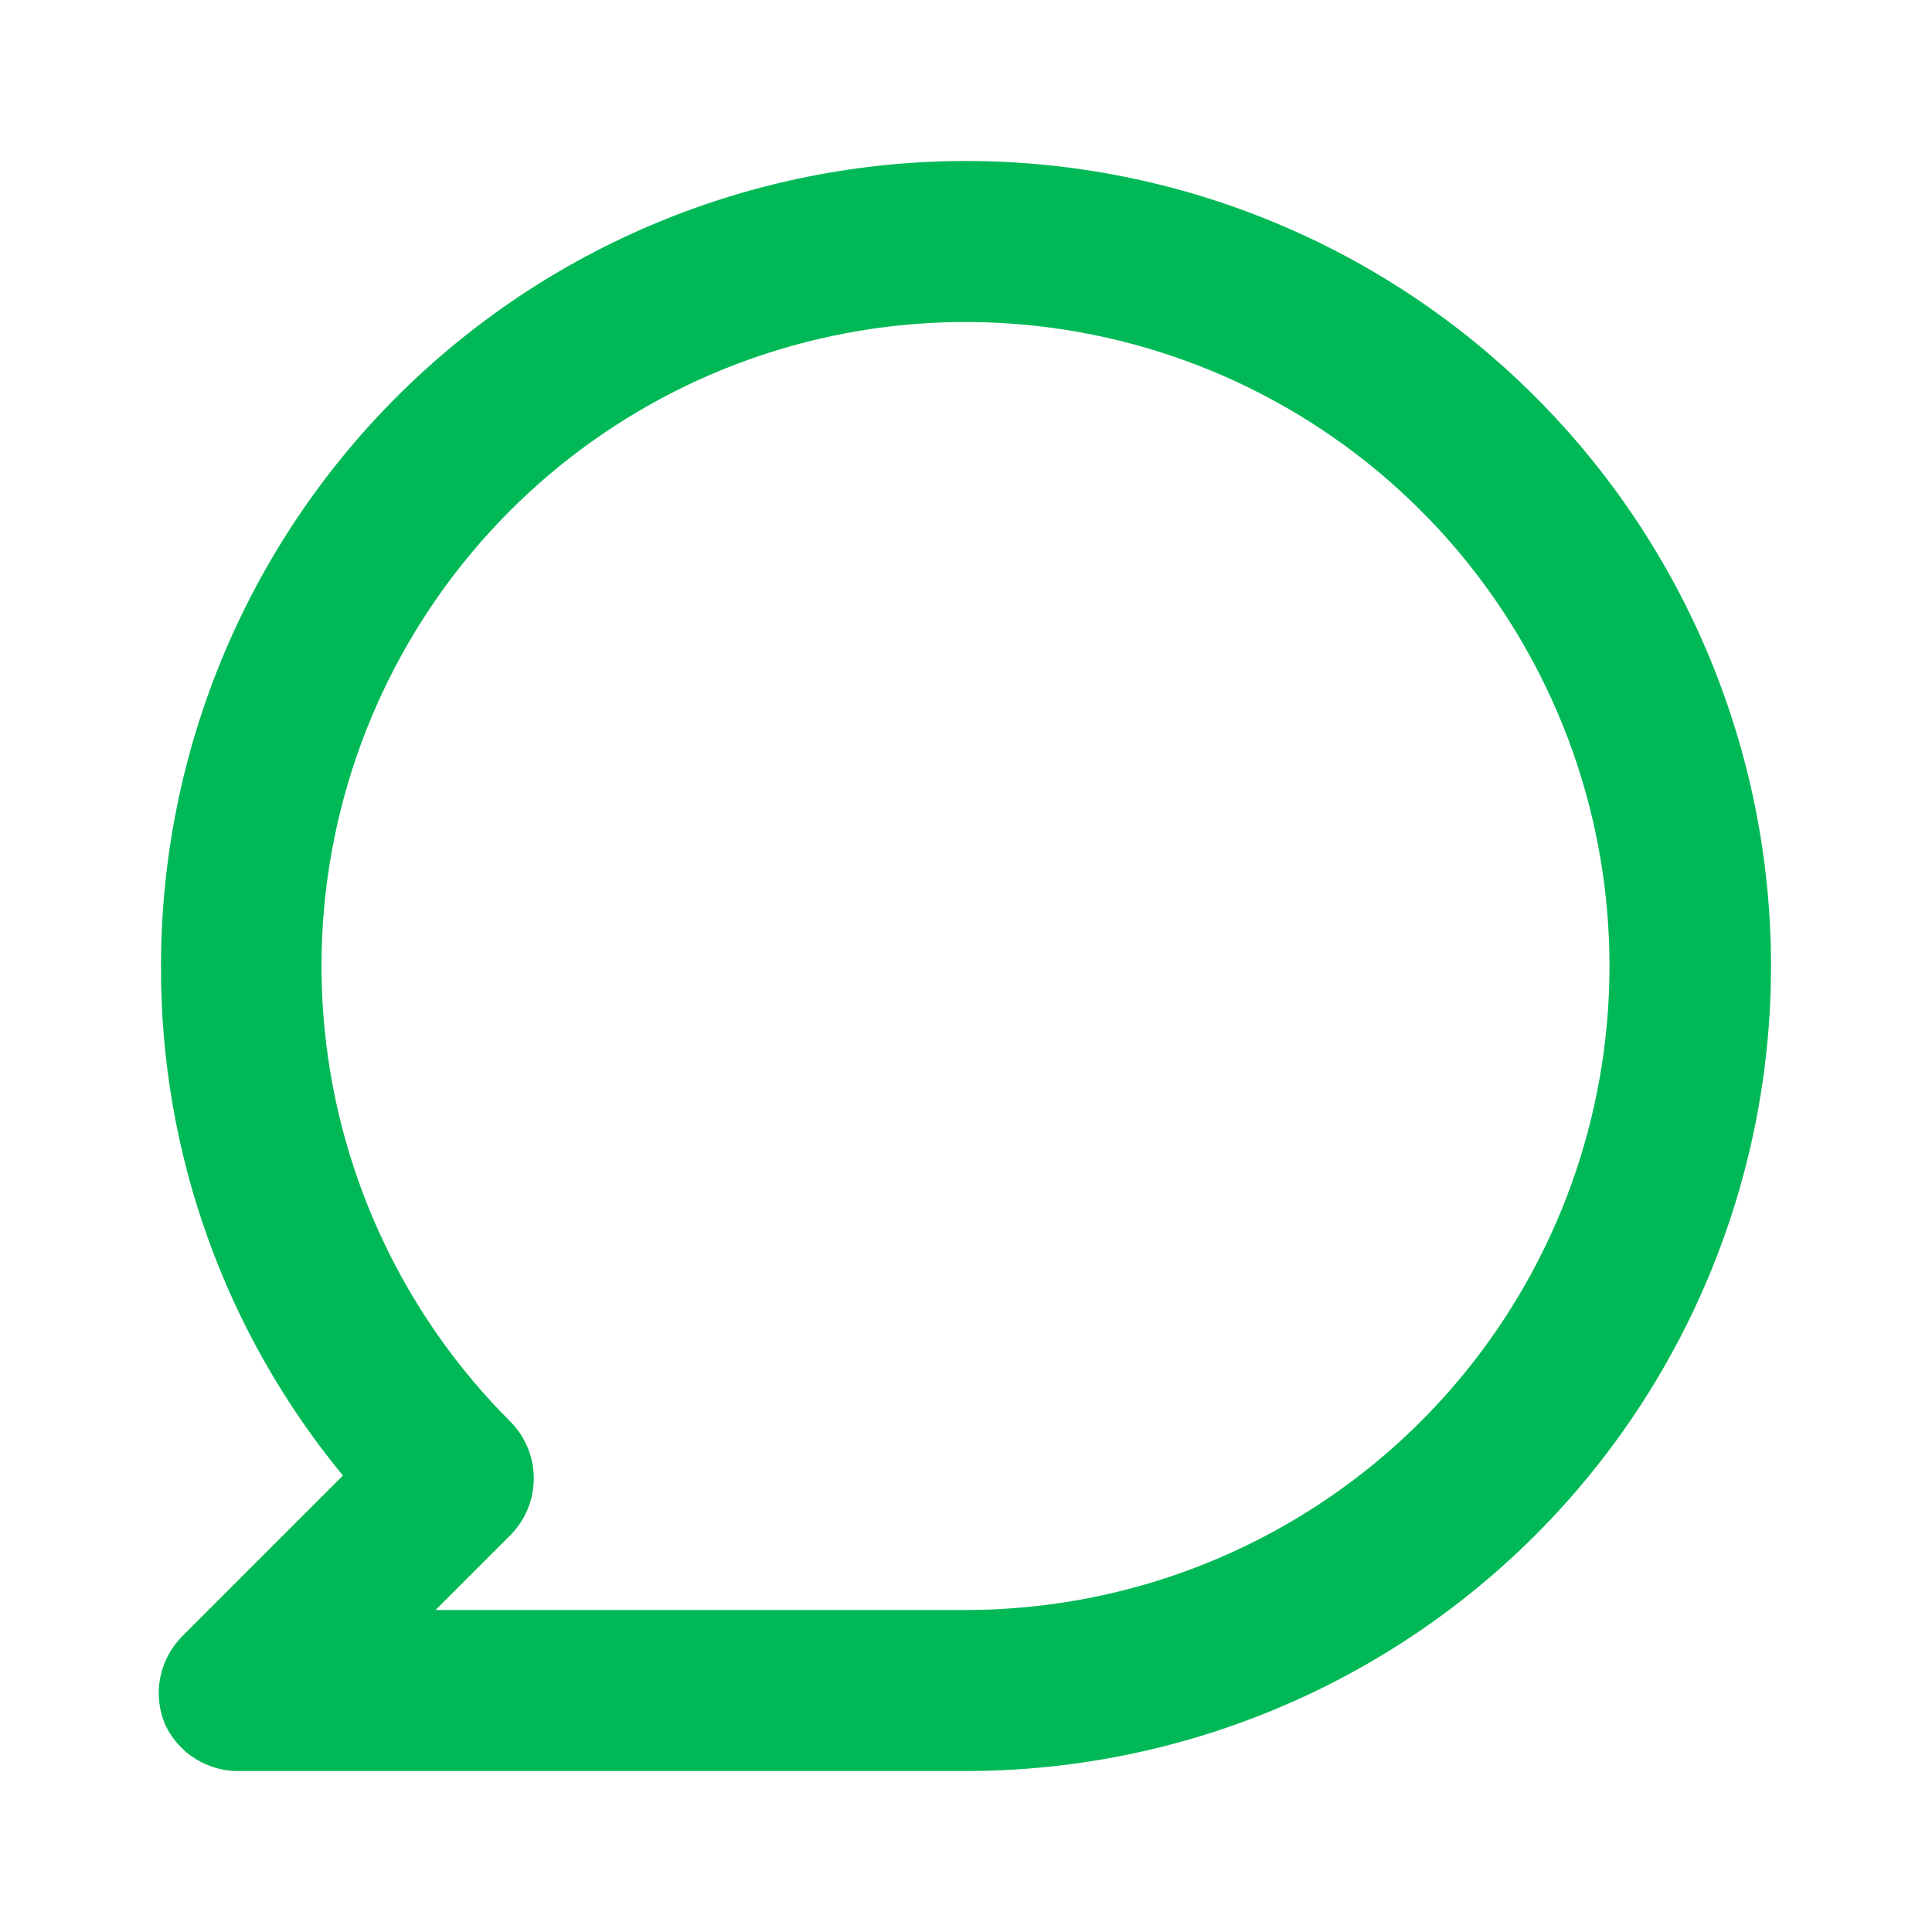
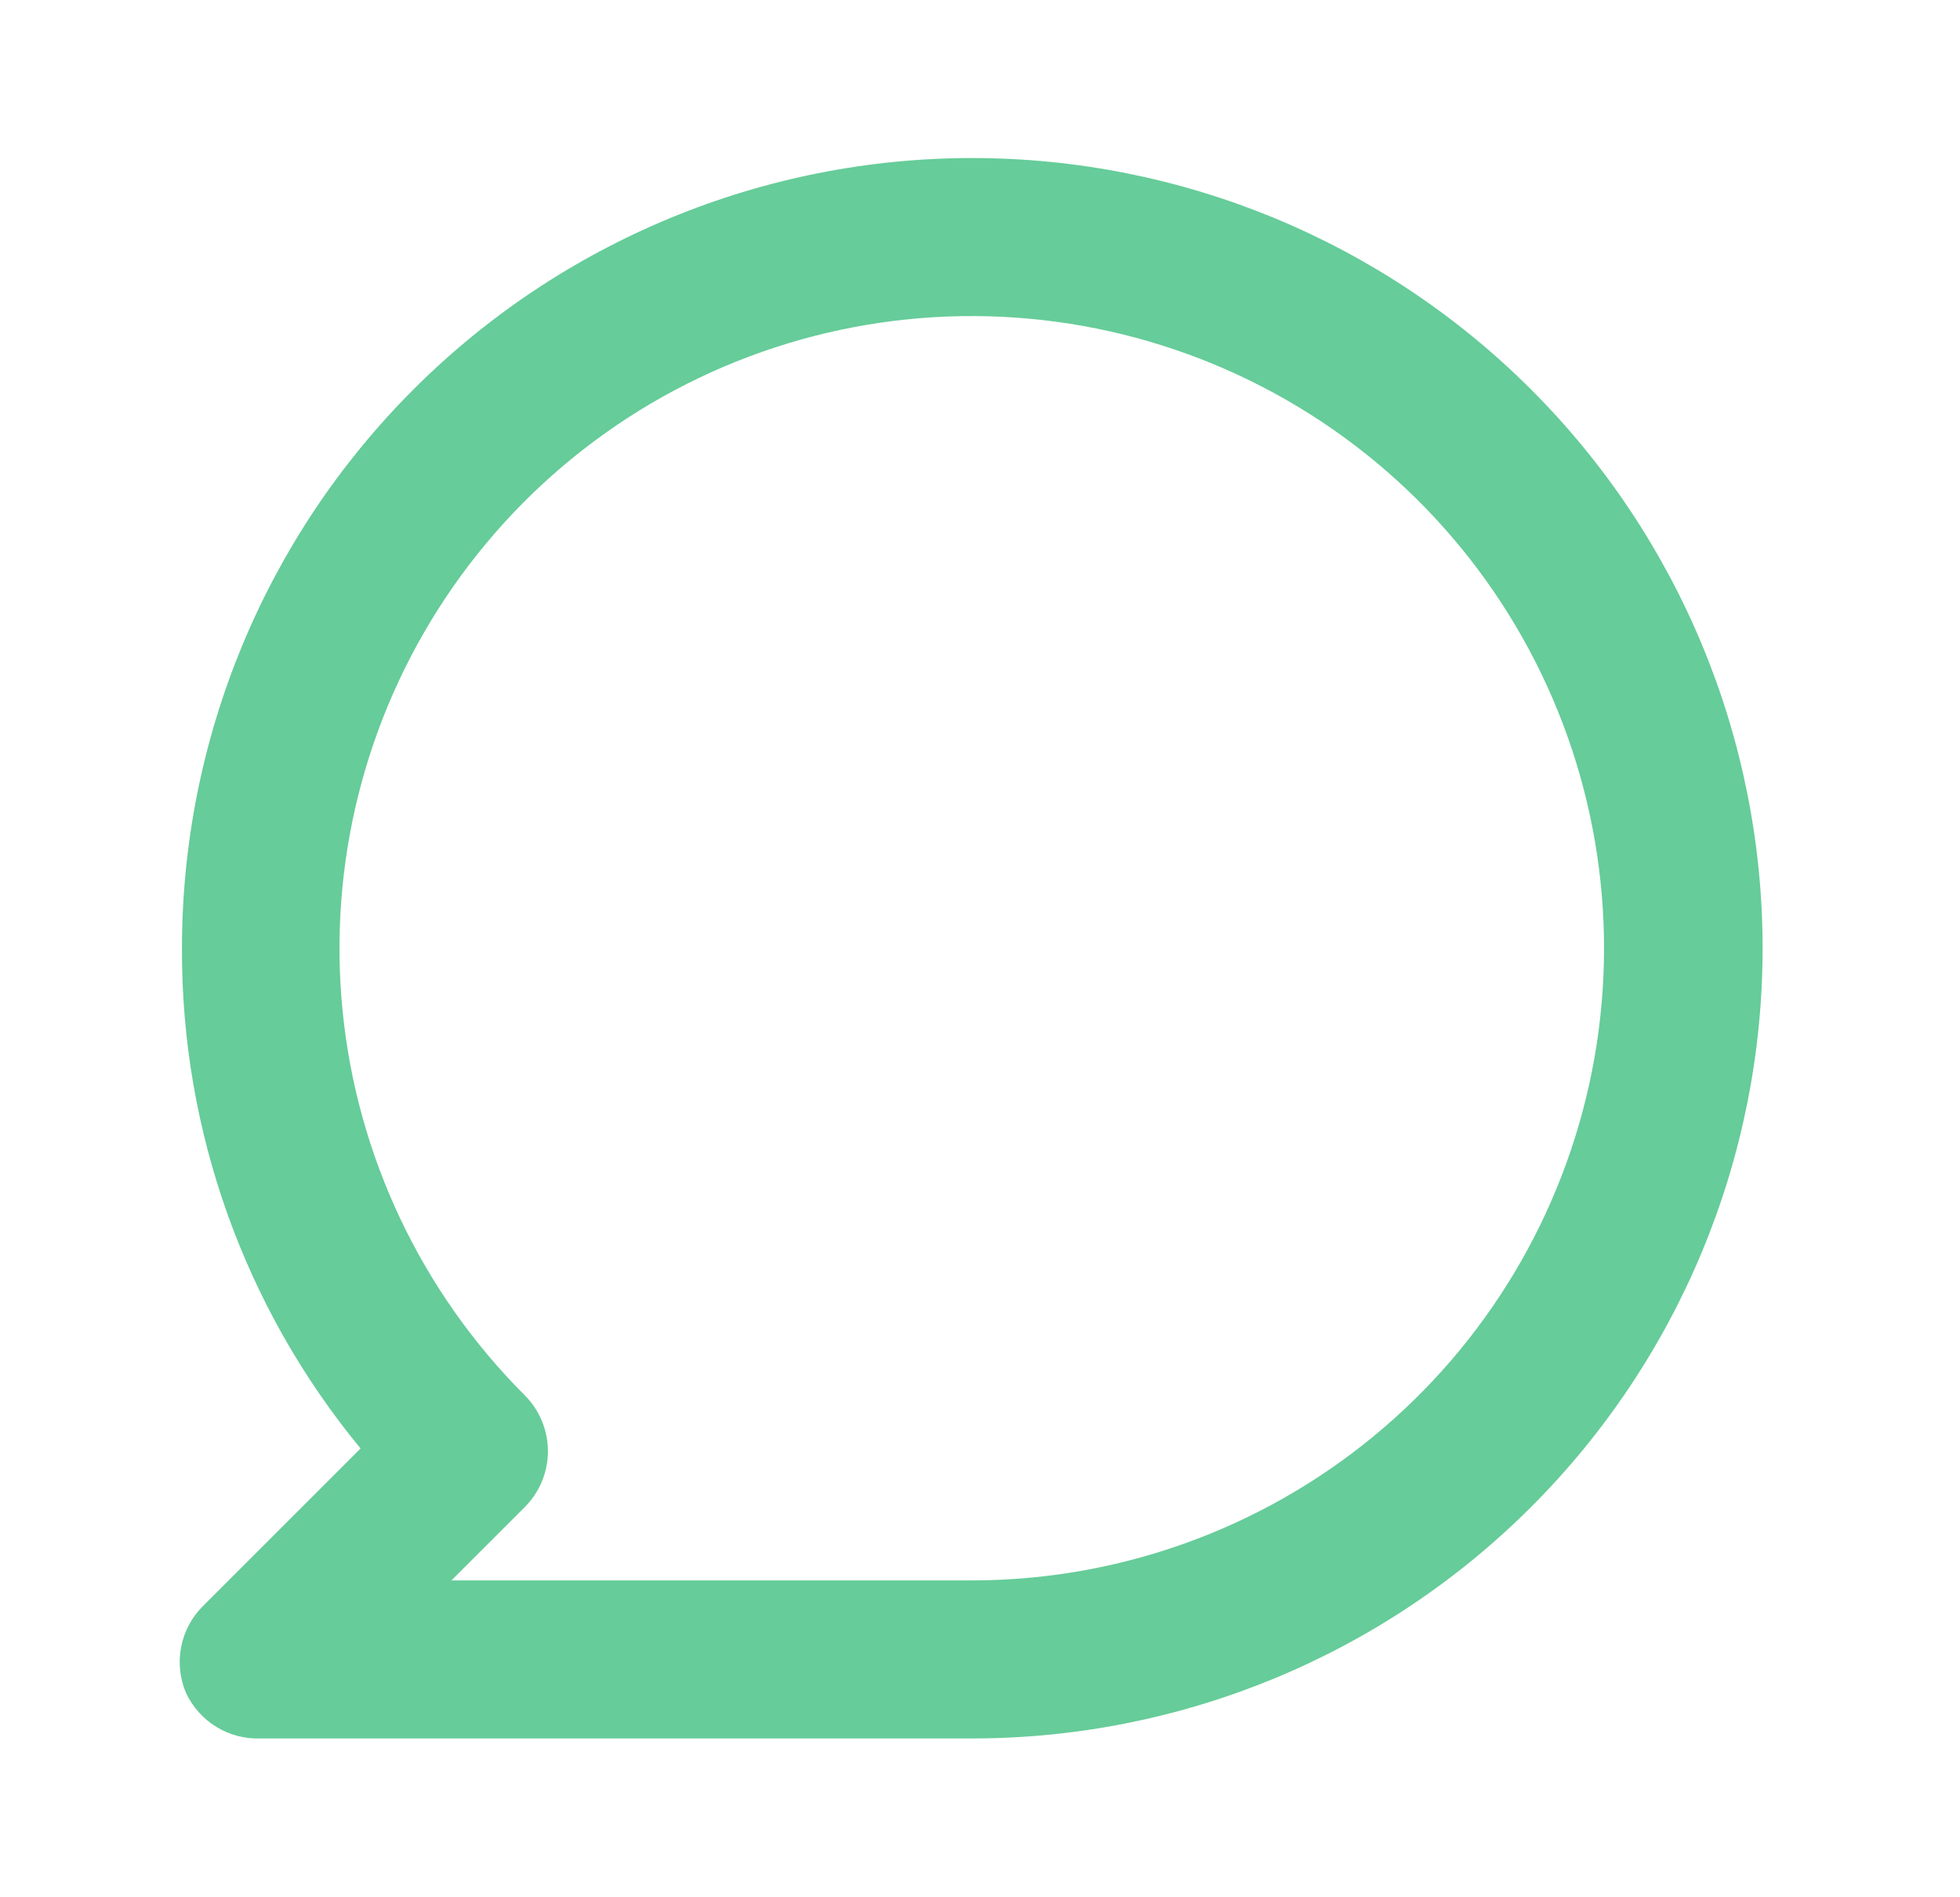
- <svg xmlns="http://www.w3.org/2000/svg" width="60" height="60" viewBox="0 0 60 60" fill="none">
-   <path d="M30 5C26.717 5 23.466 5.647 20.433 6.903C17.4 8.159 14.644 10.001 12.322 12.322C7.634 17.011 5 23.37 5 30C4.978 35.773 6.977 41.371 10.65 45.825L5.65 50.825C5.303 51.177 5.068 51.623 4.975 52.108C4.881 52.593 4.933 53.095 5.125 53.55C5.333 54 5.669 54.378 6.092 54.636C6.515 54.894 7.005 55.021 7.5 55H30C36.63 55 42.989 52.366 47.678 47.678C52.366 42.989 55 36.63 55 30C55 23.37 52.366 17.011 47.678 12.322C42.989 7.634 36.63 5 30 5ZM30 50H13.525L15.85 47.675C16.316 47.207 16.577 46.573 16.577 45.913C16.577 45.252 16.316 44.618 15.85 44.15C12.576 40.88 10.538 36.576 10.082 31.972C9.625 27.368 10.78 22.747 13.348 18.899C15.916 15.05 19.739 12.211 24.166 10.865C28.593 9.519 33.35 9.75 37.626 11.517C41.901 13.285 45.432 16.481 47.616 20.56C49.8 24.639 50.502 29.349 49.603 33.888C48.703 38.426 46.258 42.513 42.684 45.451C39.109 48.389 34.627 49.996 30 50Z" fill="#00B956" />
+ <svg xmlns="http://www.w3.org/2000/svg" width="31" height="30" viewBox="0 0 31 30" fill="none">
+   <path d="M15.377 2.5C13.736 2.5 12.111 2.823 10.594 3.452C9.077 4.08 7.699 5 6.539 6.161C4.194 8.505 2.878 11.685 2.878 15C2.867 17.886 3.866 20.686 5.703 22.913L3.203 25.413C3.029 25.588 2.912 25.811 2.865 26.054C2.818 26.297 2.844 26.547 2.94 26.775C3.044 27 3.212 27.189 3.424 27.318C3.635 27.447 3.88 27.51 4.128 27.5H15.377C18.693 27.5 21.872 26.183 24.216 23.839C26.561 21.495 27.878 18.315 27.878 15C27.878 11.685 26.561 8.505 24.216 6.161C21.872 3.817 18.693 2.5 15.377 2.5ZM15.377 25H7.14L8.303 23.837C8.535 23.603 8.666 23.287 8.666 22.956C8.666 22.626 8.535 22.309 8.303 22.075C6.666 20.44 5.646 18.288 5.418 15.986C5.19 13.684 5.767 11.374 7.052 9.449C8.336 7.525 10.247 6.105 12.461 5.432C14.674 4.759 17.052 4.875 19.19 5.759C21.328 6.643 23.094 8.24 24.186 10.28C25.278 12.319 25.629 14.674 25.179 16.944C24.729 19.213 23.507 21.256 21.719 22.725C19.932 24.194 17.691 24.998 15.377 25Z" fill="#66CC99" />
</svg>
